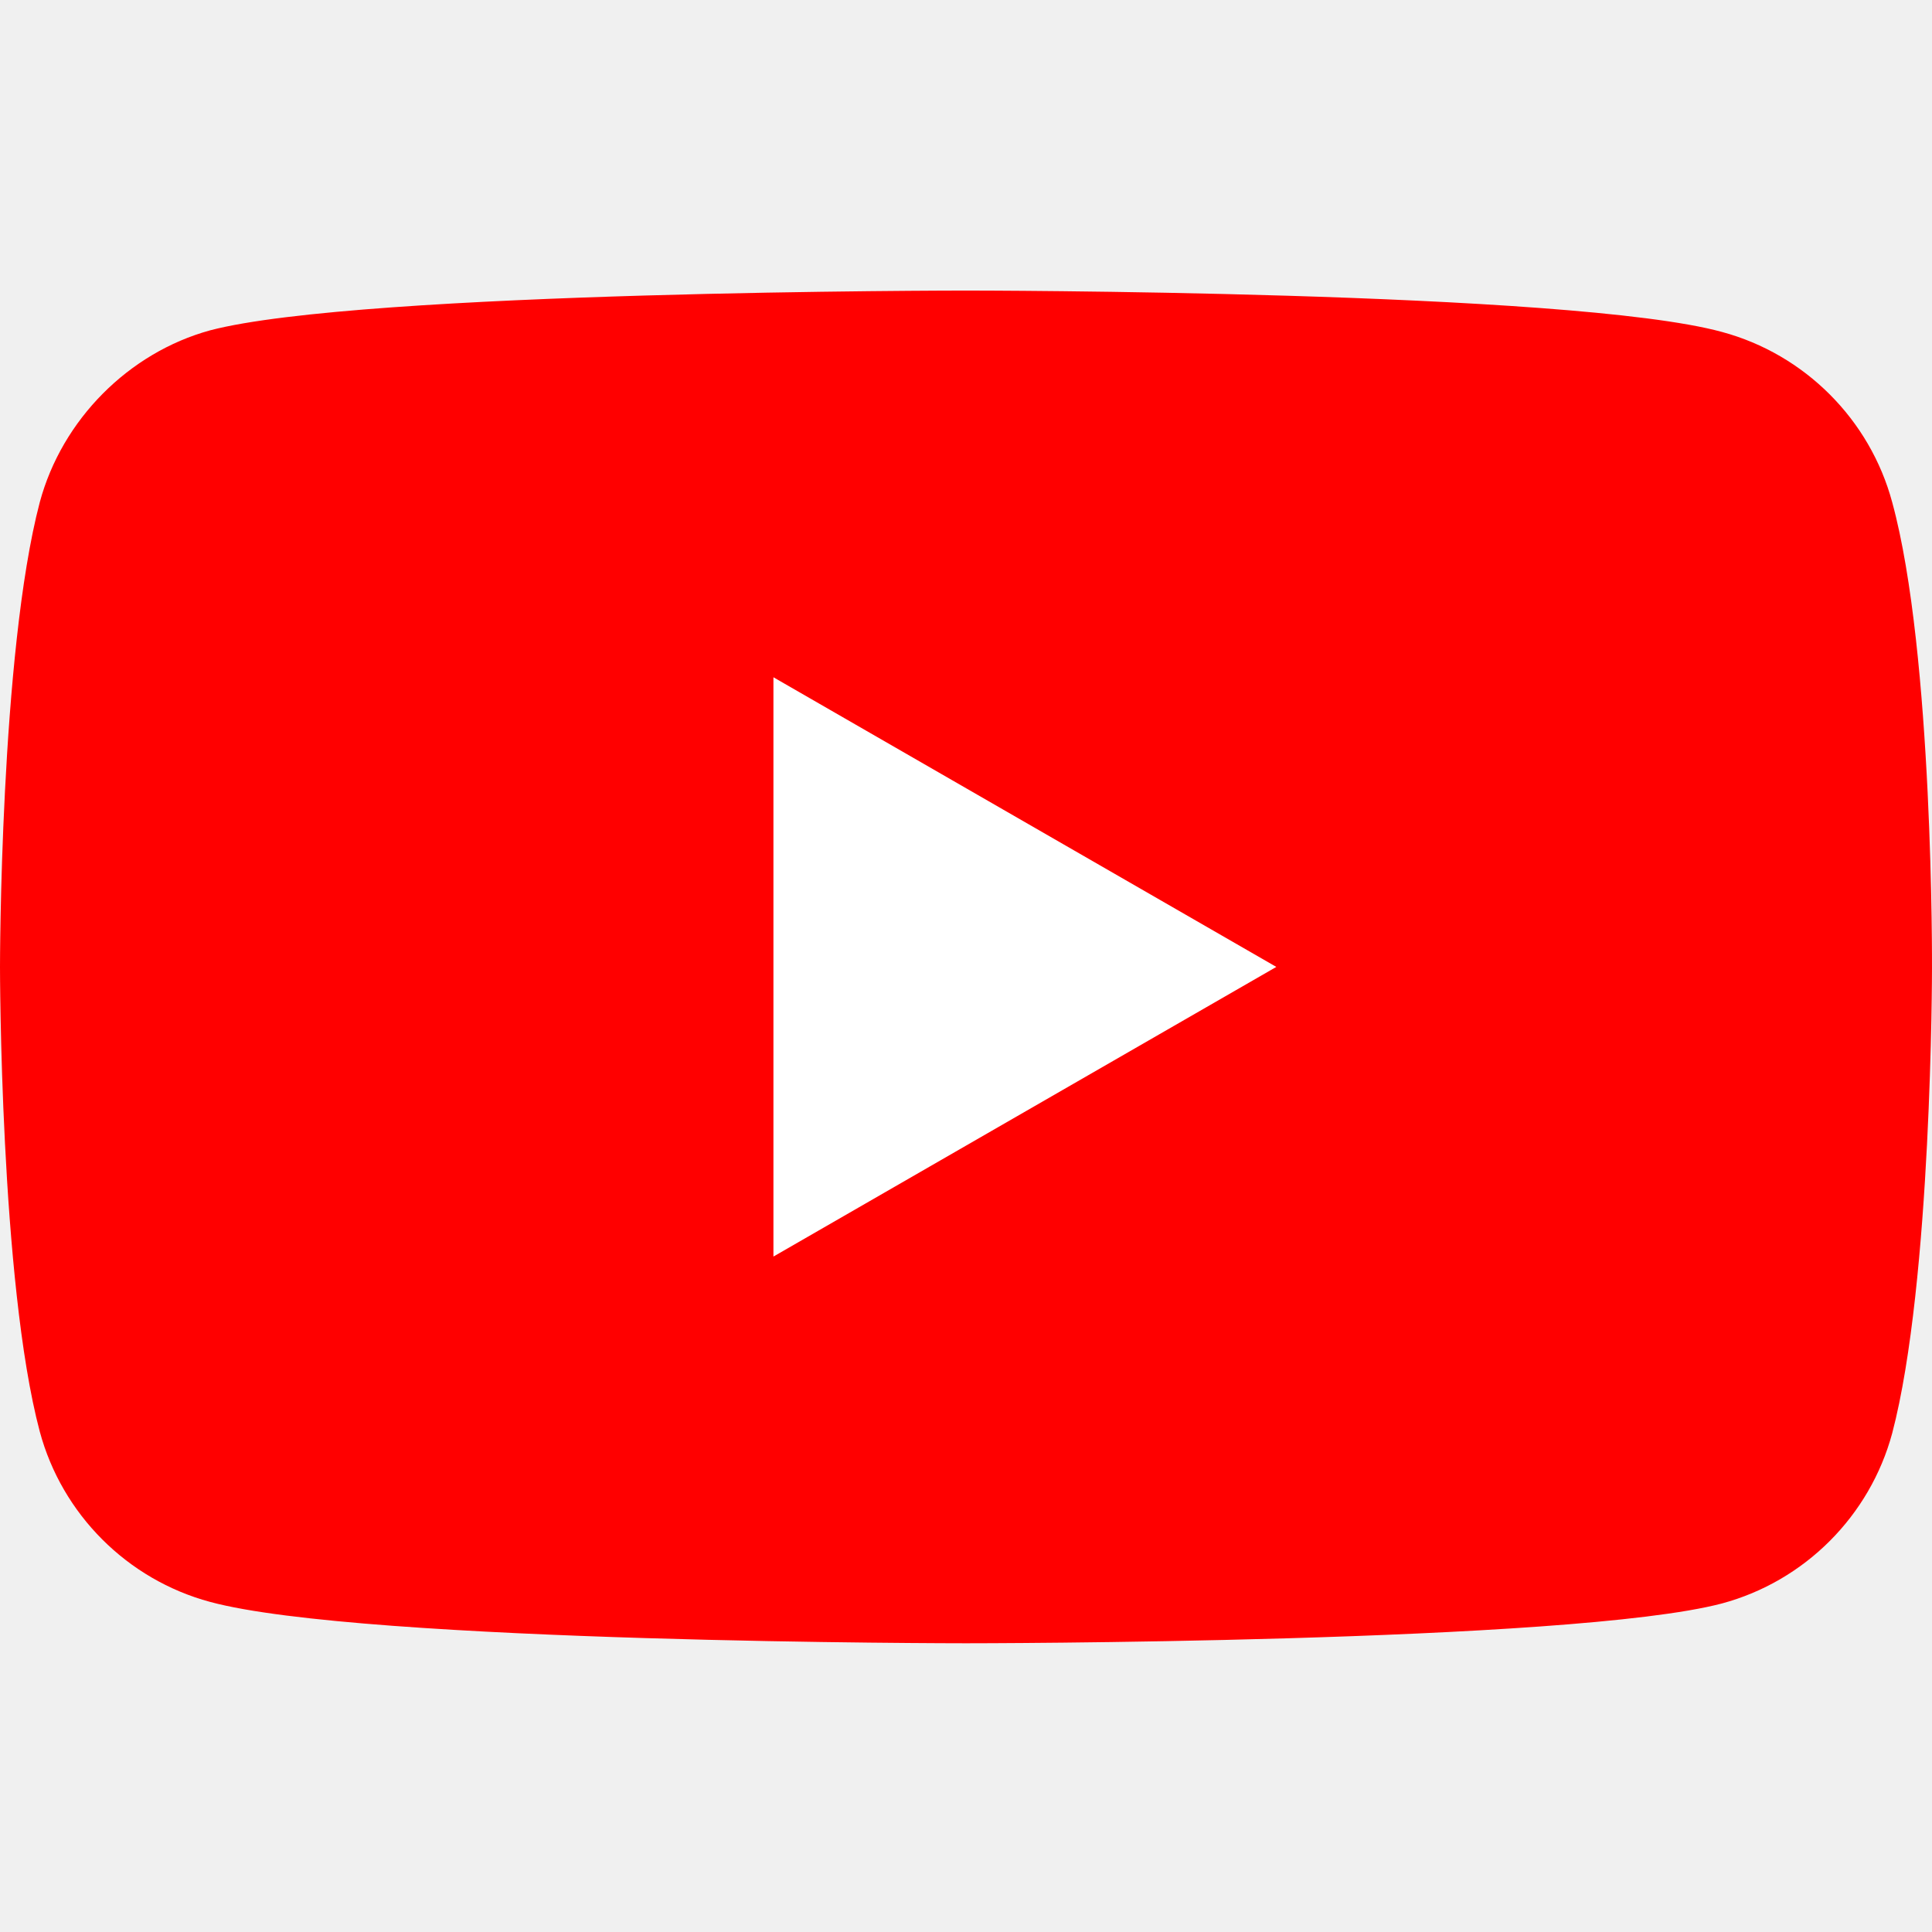
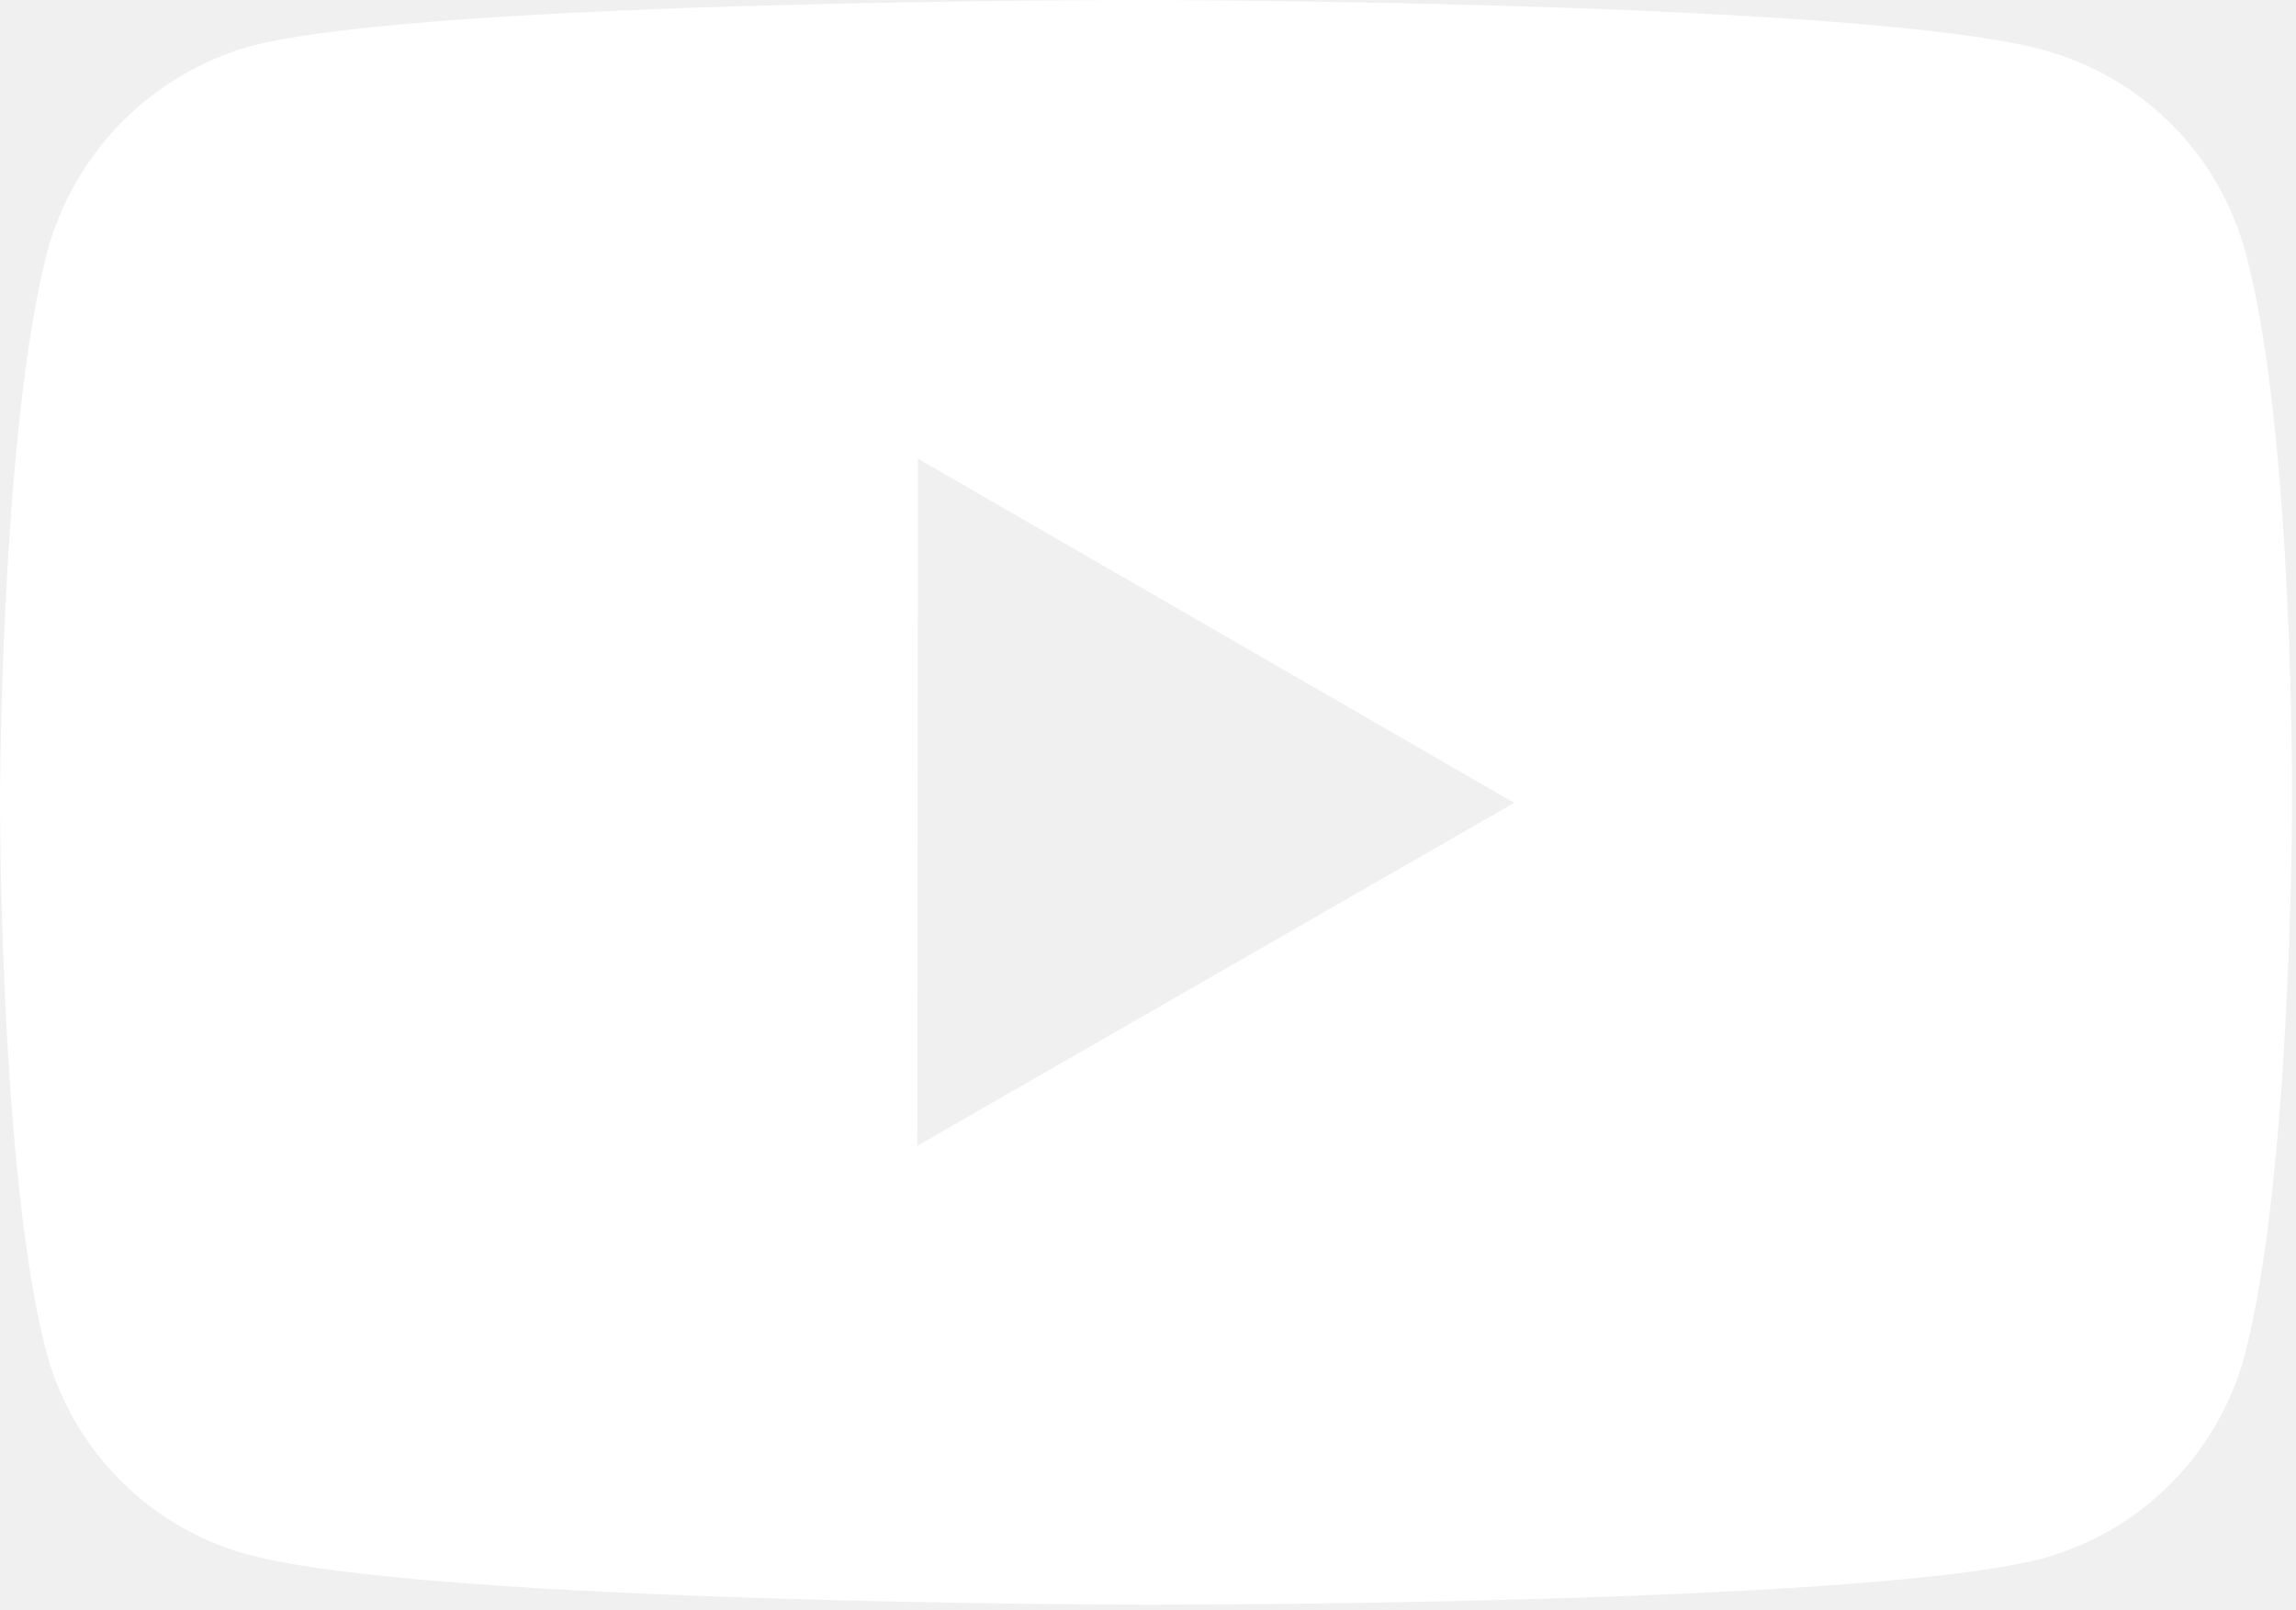
- <svg xmlns="http://www.w3.org/2000/svg" height="512pt" viewBox="0 -77 512.002 512" width="512pt">
-   <path d="m501.453 56.094c-5.902-21.934-23.195-39.223-45.125-45.129-40.066-10.965-200.332-10.965-200.332-10.965s-160.262 0-200.328 10.547c-21.508 5.902-39.223 23.617-45.125 45.547-10.543 40.062-10.543 123.148-10.543 123.148s0 83.504 10.543 123.148c5.906 21.93 23.195 39.223 45.129 45.129 40.484 10.965 200.328 10.965 200.328 10.965s160.262 0 200.328-10.547c21.934-5.902 39.223-23.195 45.129-45.125 10.543-40.066 10.543-123.148 10.543-123.148s.422-83.508-10.547-123.57zm0 0" fill="#f00" />
-   <path d="m204.969 256 133.27-76.758-133.27-76.758zm0 0" fill="#fff" />
+ <svg xmlns="http://www.w3.org/2000/svg" width="87" height="61" viewBox="0 0 87 61" fill="none">
+   <path d="M85.084 9.56C84.59 7.726 83.624 6.054 82.282 4.709C80.941 3.365 79.27 2.395 77.438 1.896C70.642 0.03 43.455 3.29648e-05 43.455 3.29648e-05C43.455 3.29648e-05 16.273 -0.03 9.473 1.753C7.641 2.275 5.975 3.258 4.633 4.609C3.291 5.96 2.319 7.634 1.81 9.469C0.017 16.264 6.35795e-06 30.359 6.35795e-06 30.359C6.35795e-06 30.359 -0.017 44.523 1.762 51.249C2.76 54.968 5.689 57.906 9.412 58.908C16.277 60.774 43.39 60.805 43.39 60.805C43.39 60.805 70.577 60.835 77.373 59.056C79.206 58.558 80.878 57.591 82.223 56.249C83.568 54.907 84.539 53.238 85.041 51.405C86.837 44.614 86.85 30.524 86.85 30.524C86.85 30.524 86.937 16.355 85.084 9.56ZM34.759 43.416L34.781 17.38L57.377 30.42L34.759 43.416Z" fill="white" />
</svg>
